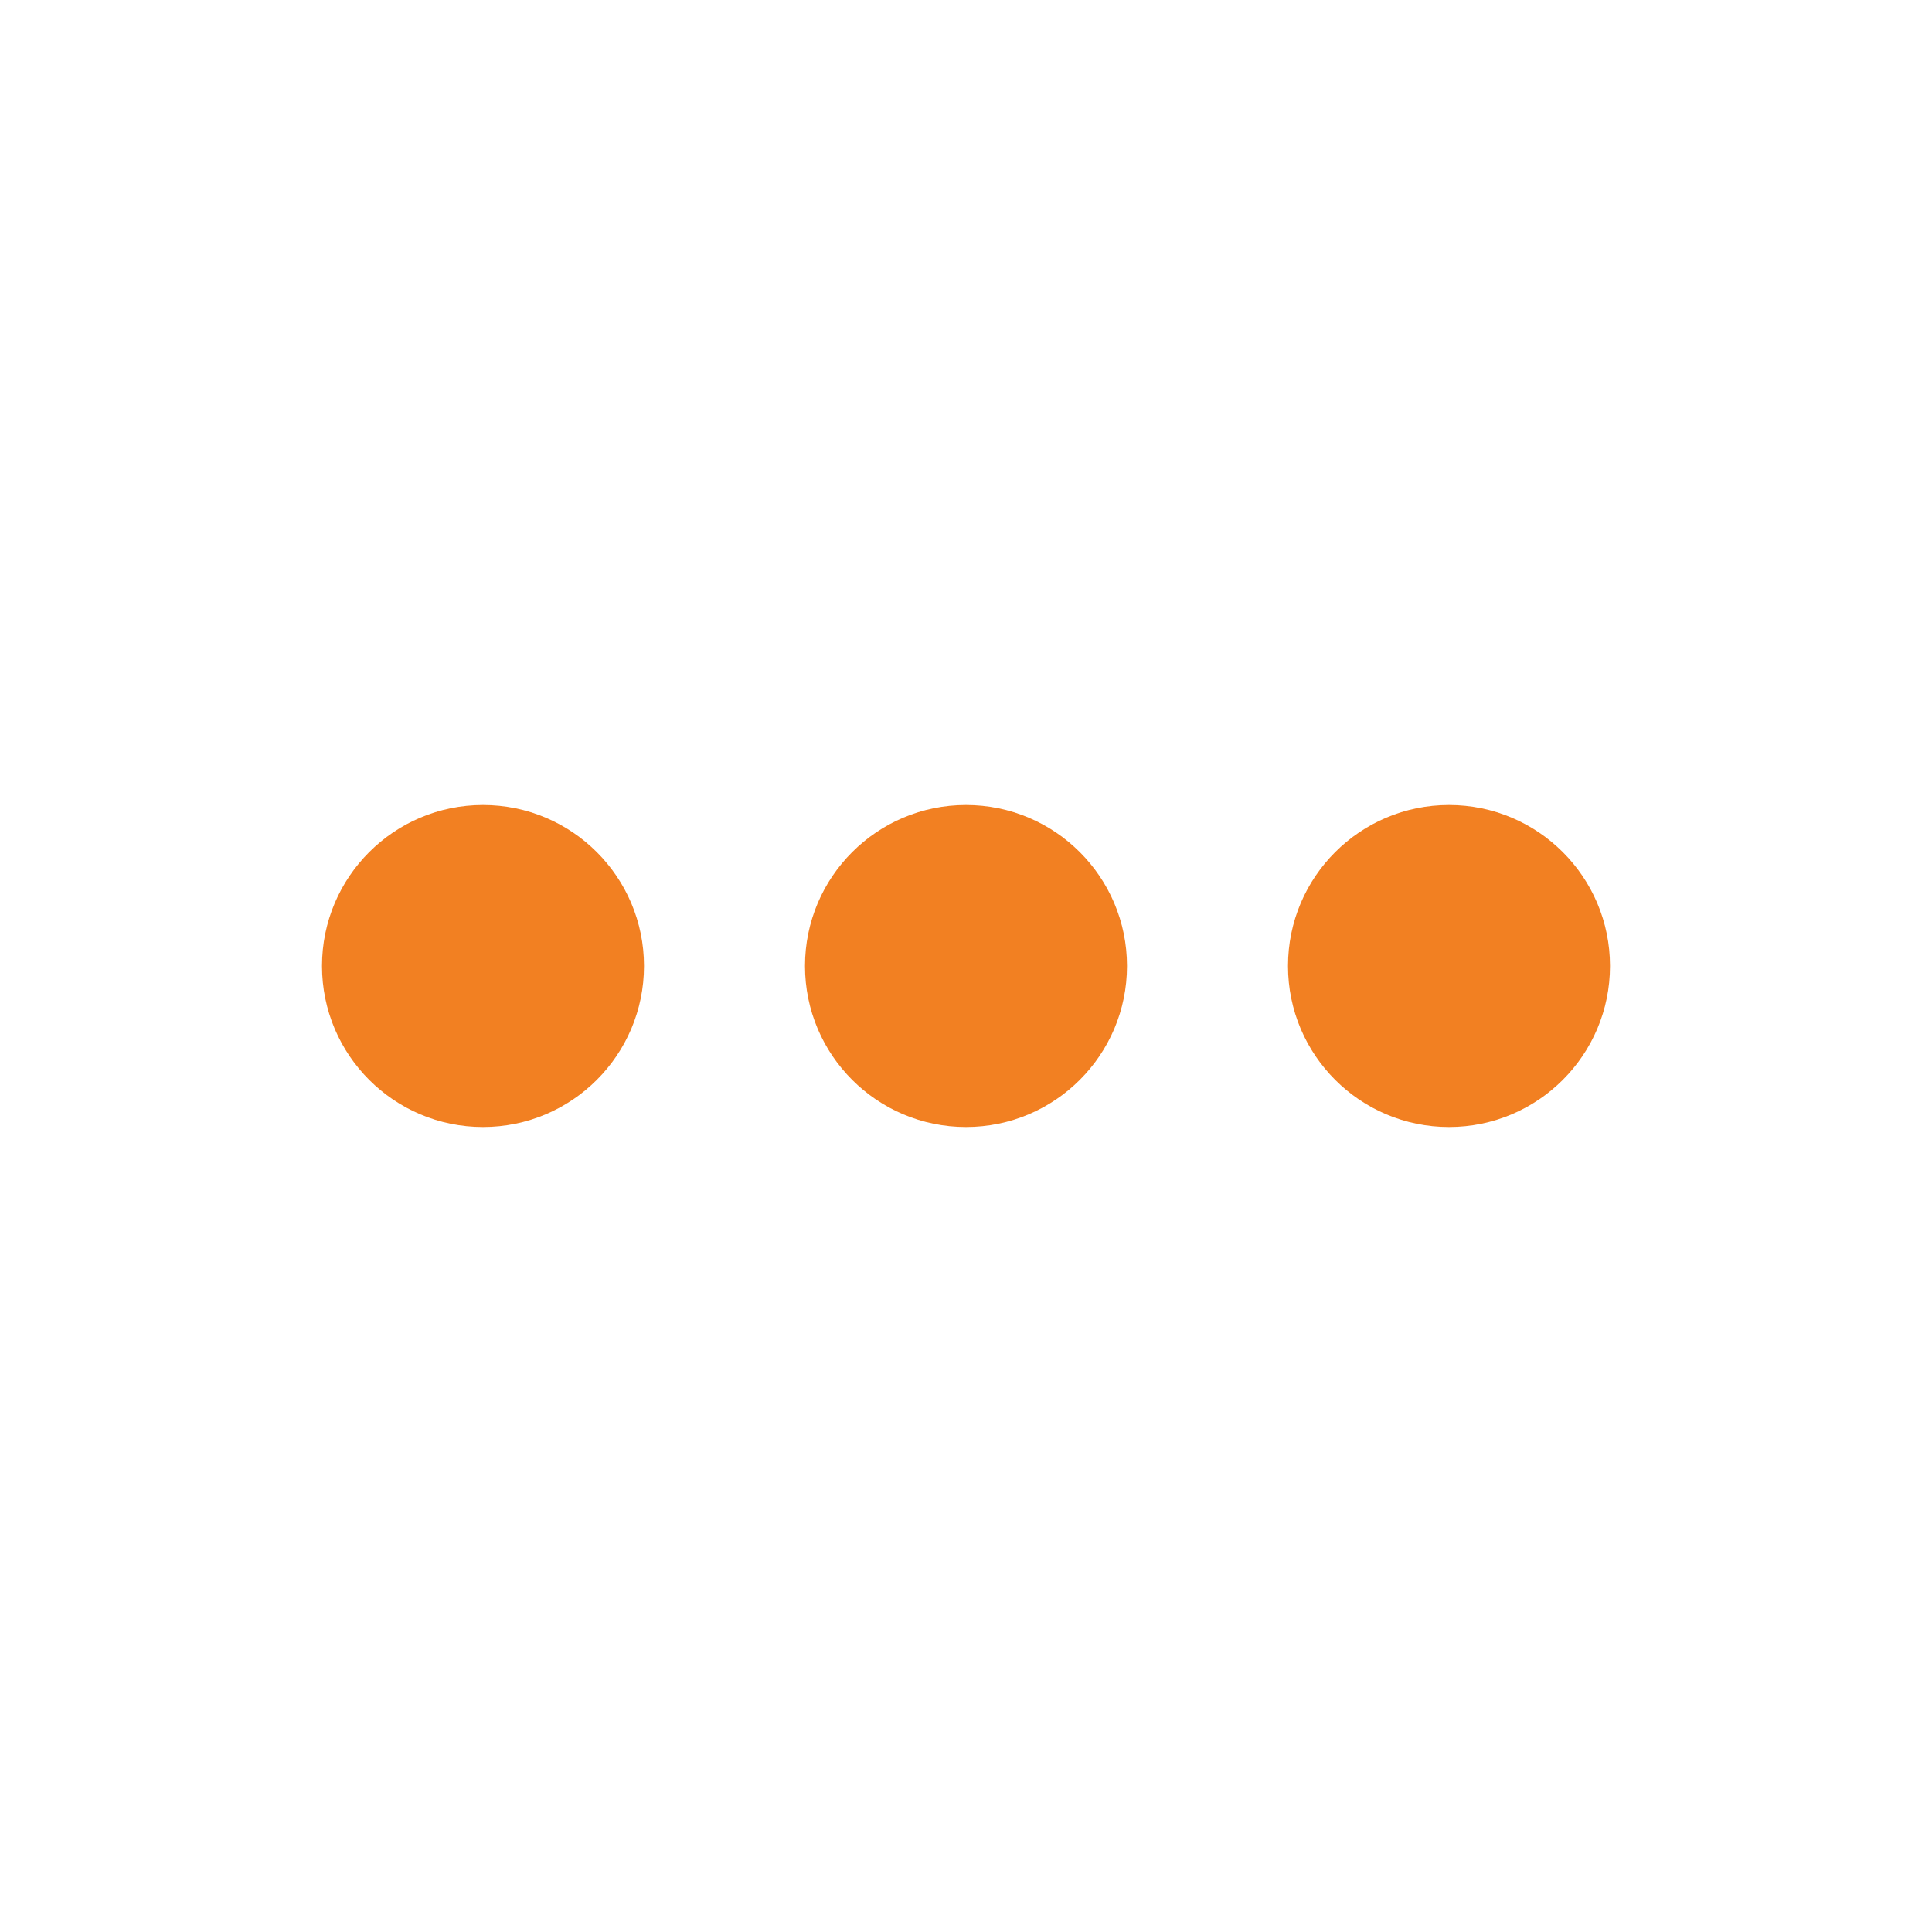
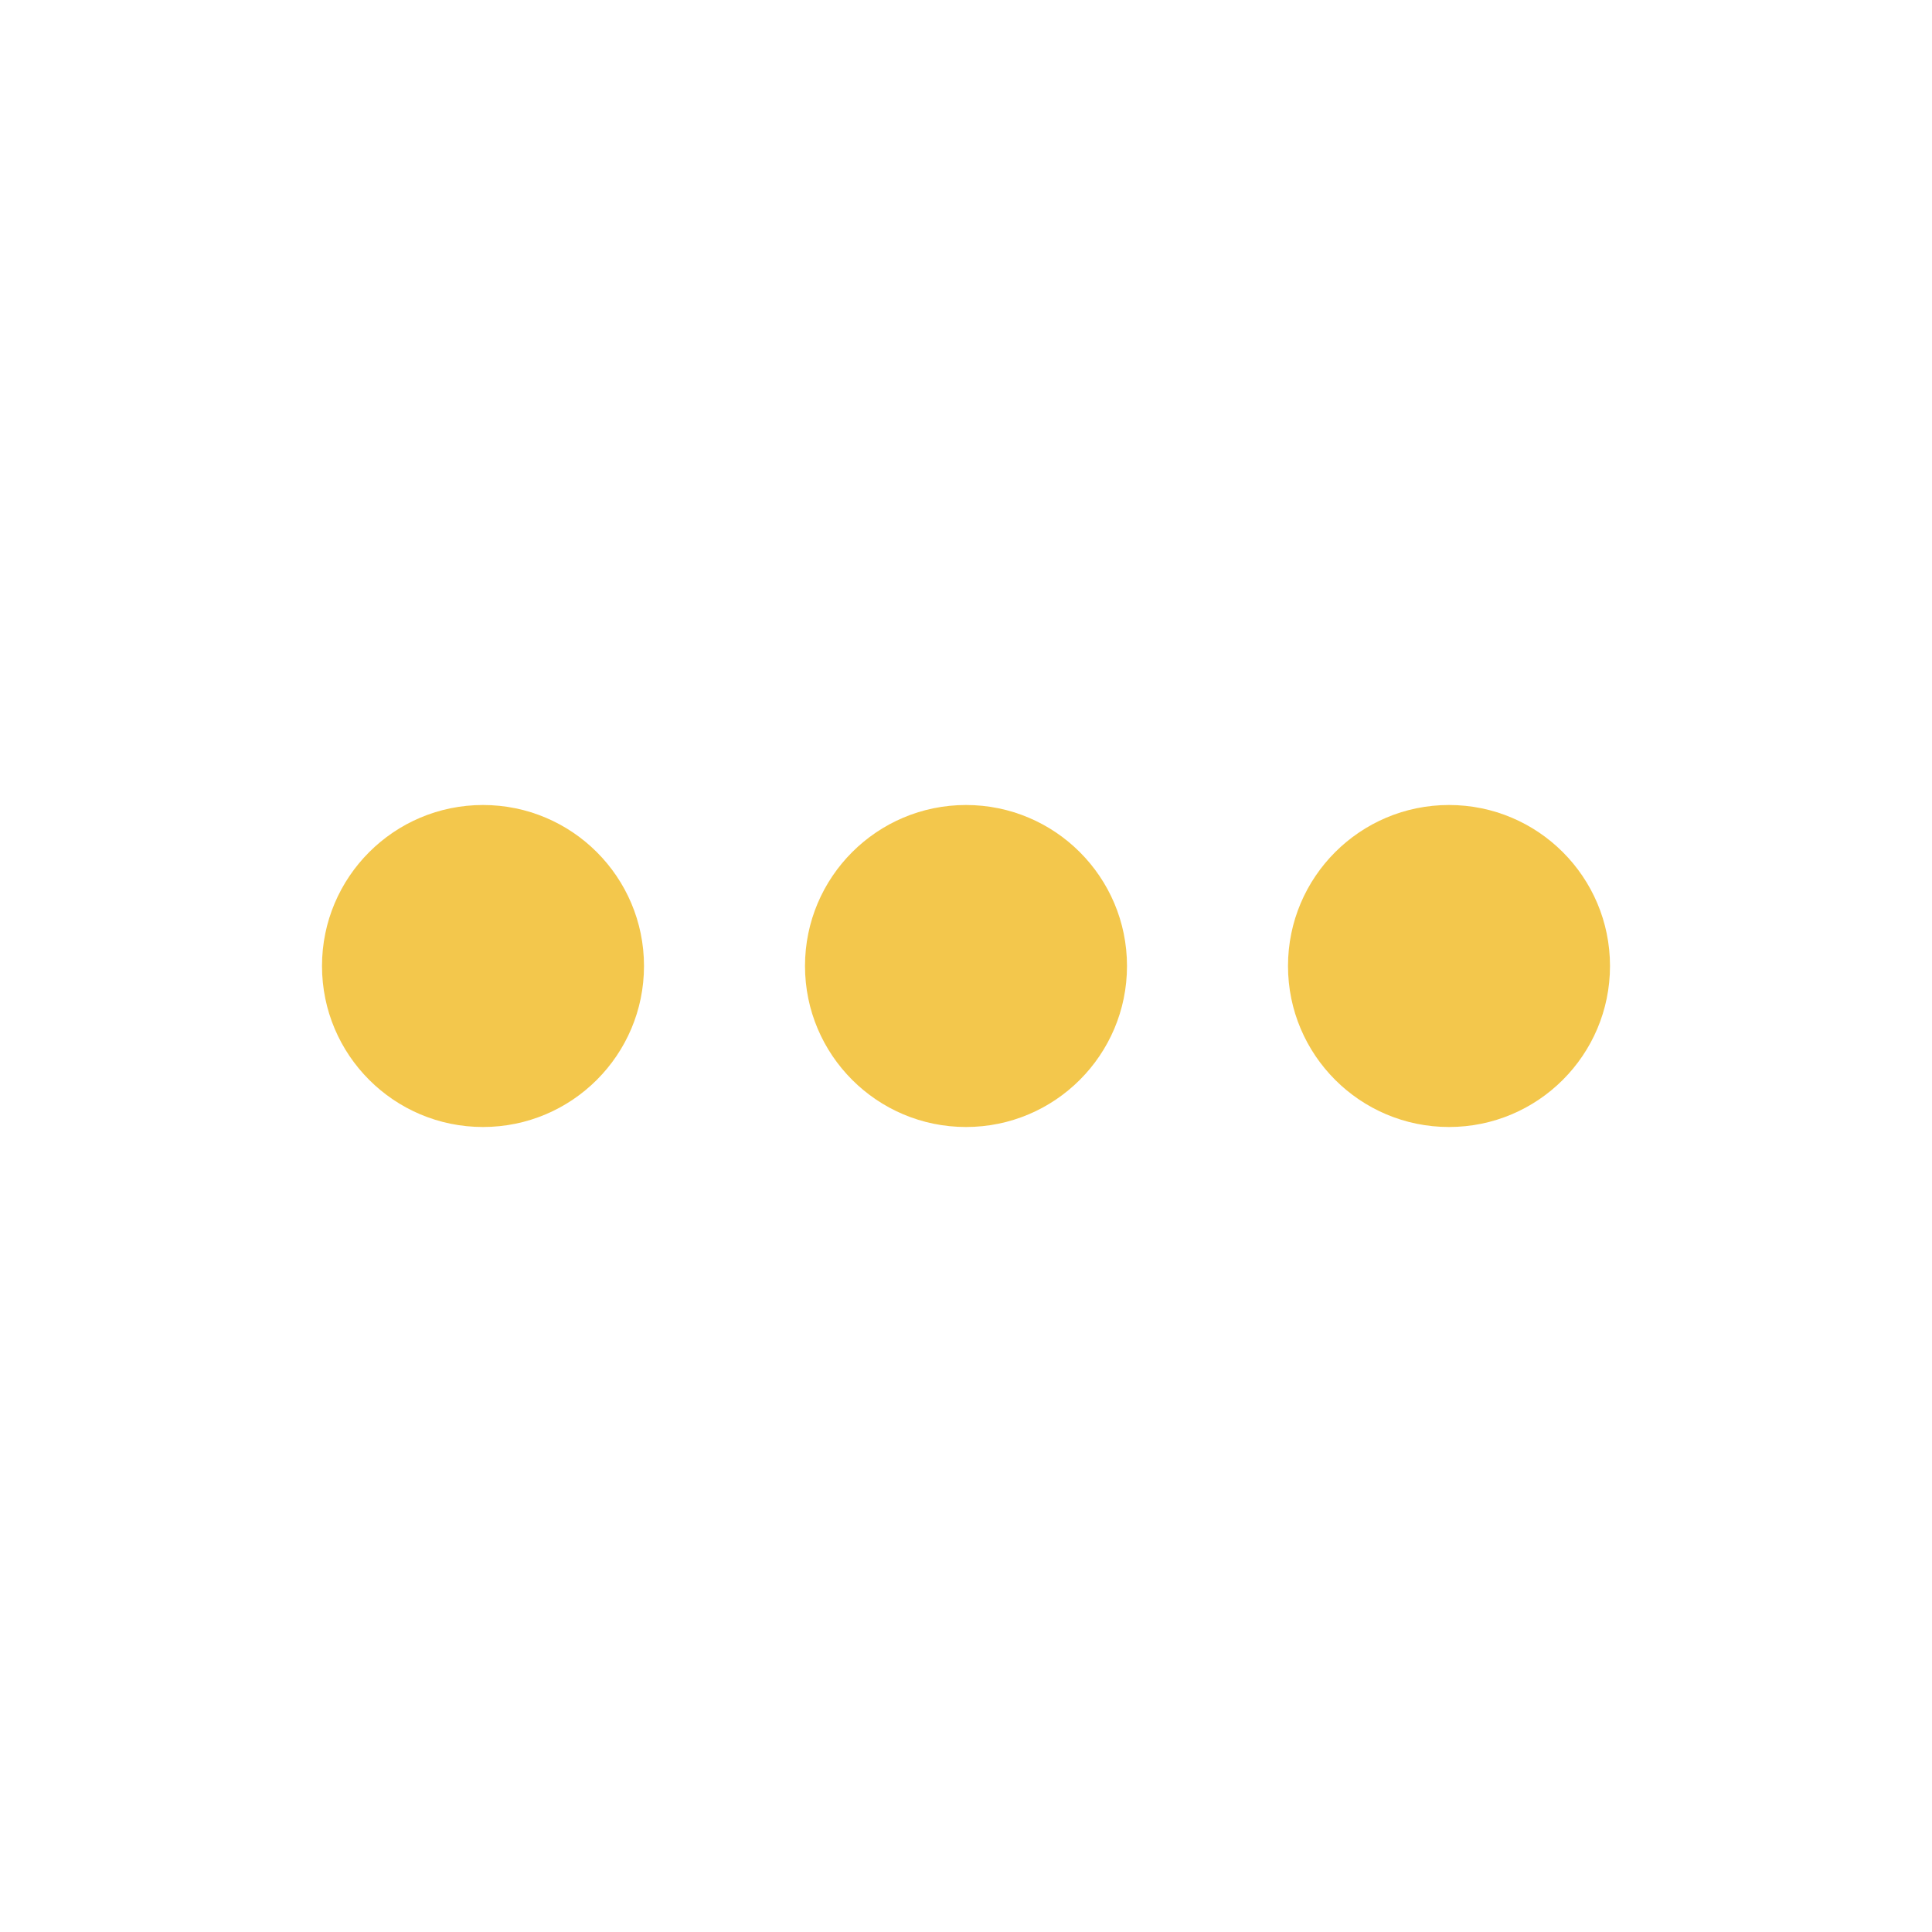
<svg xmlns="http://www.w3.org/2000/svg" width="24" height="24" viewBox="0 0 24 24" fill="none">
-   <circle cx="6" cy="12" r="2" transform="rotate(-90 6 12)" fill="#F28022" />
-   <circle cx="12" cy="12" r="2" transform="rotate(-90 12 12)" fill="#F28022" />
-   <circle cx="18" cy="12" r="2" transform="rotate(-90 18 12)" fill="#F28022" />
+   <circle cx="6" cy="12" r="2" transform="rotate(-90 6 12)" fill="#F3C74C" />
+   <circle cx="12" cy="12" r="2" transform="rotate(-90 12 12)" fill="#F3C74C" />
+   <circle cx="18" cy="12" r="2" transform="rotate(-90 18 12)" fill="#F3C74C" />
</svg>
